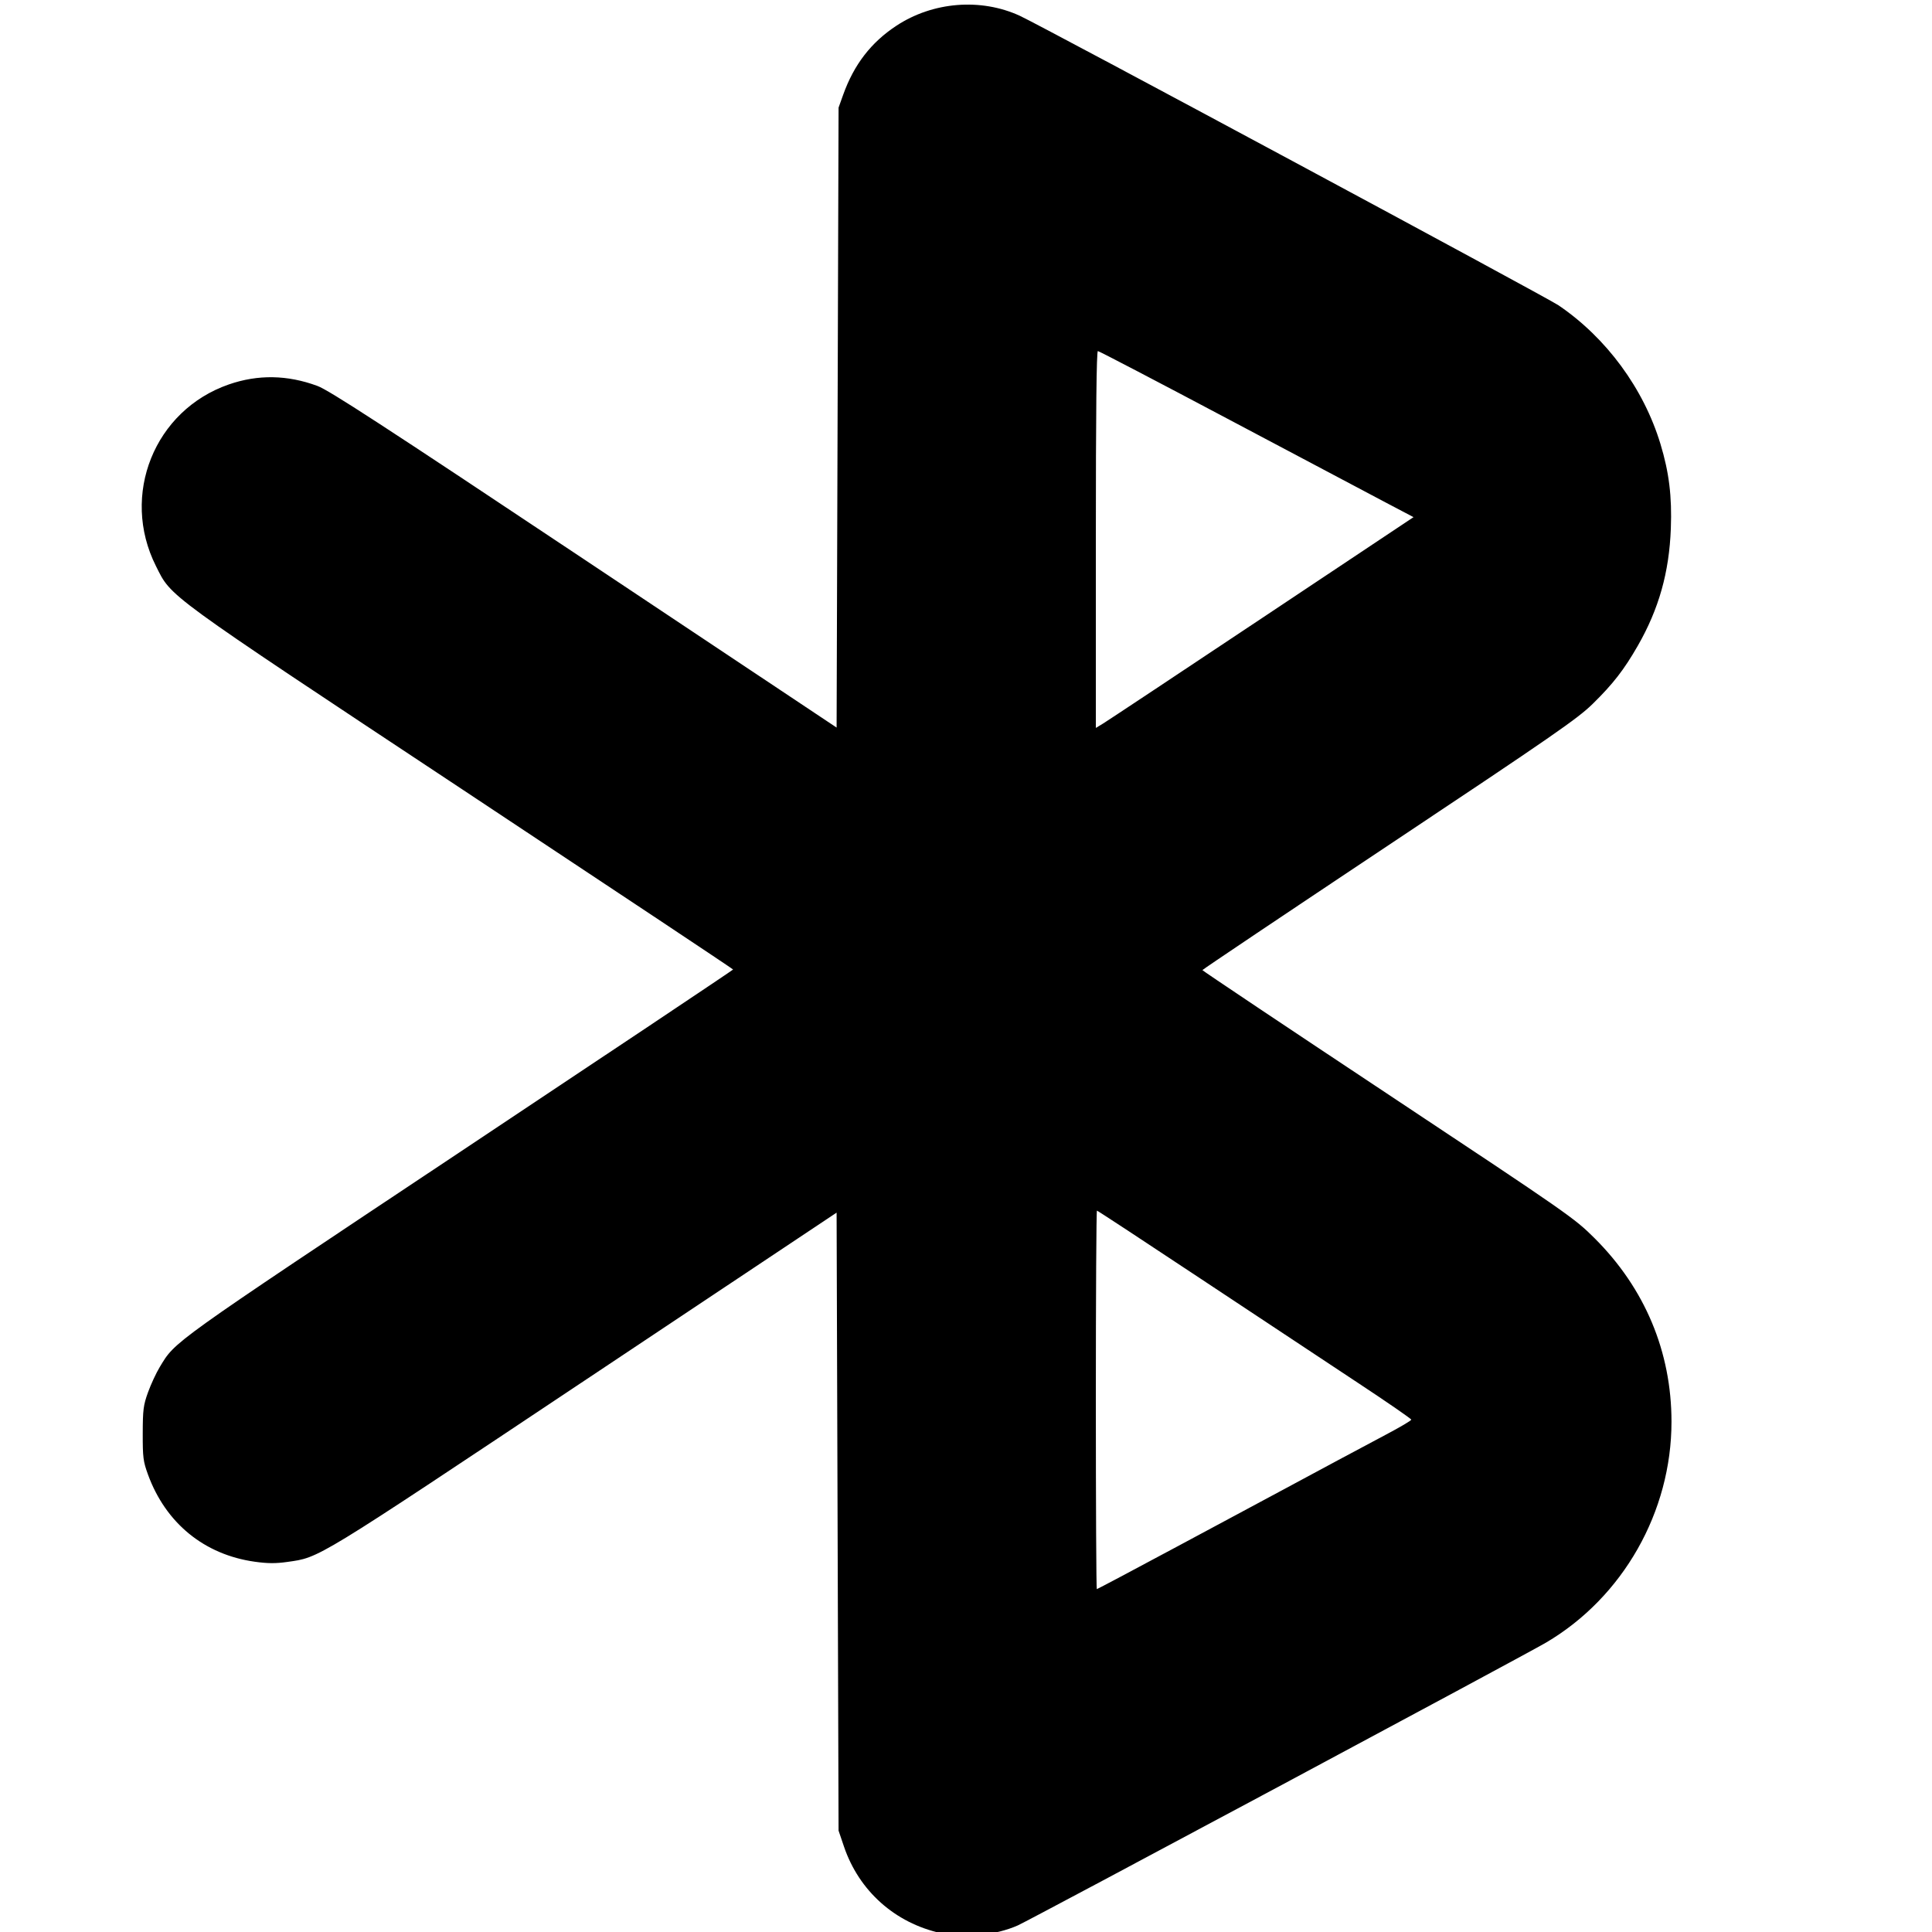
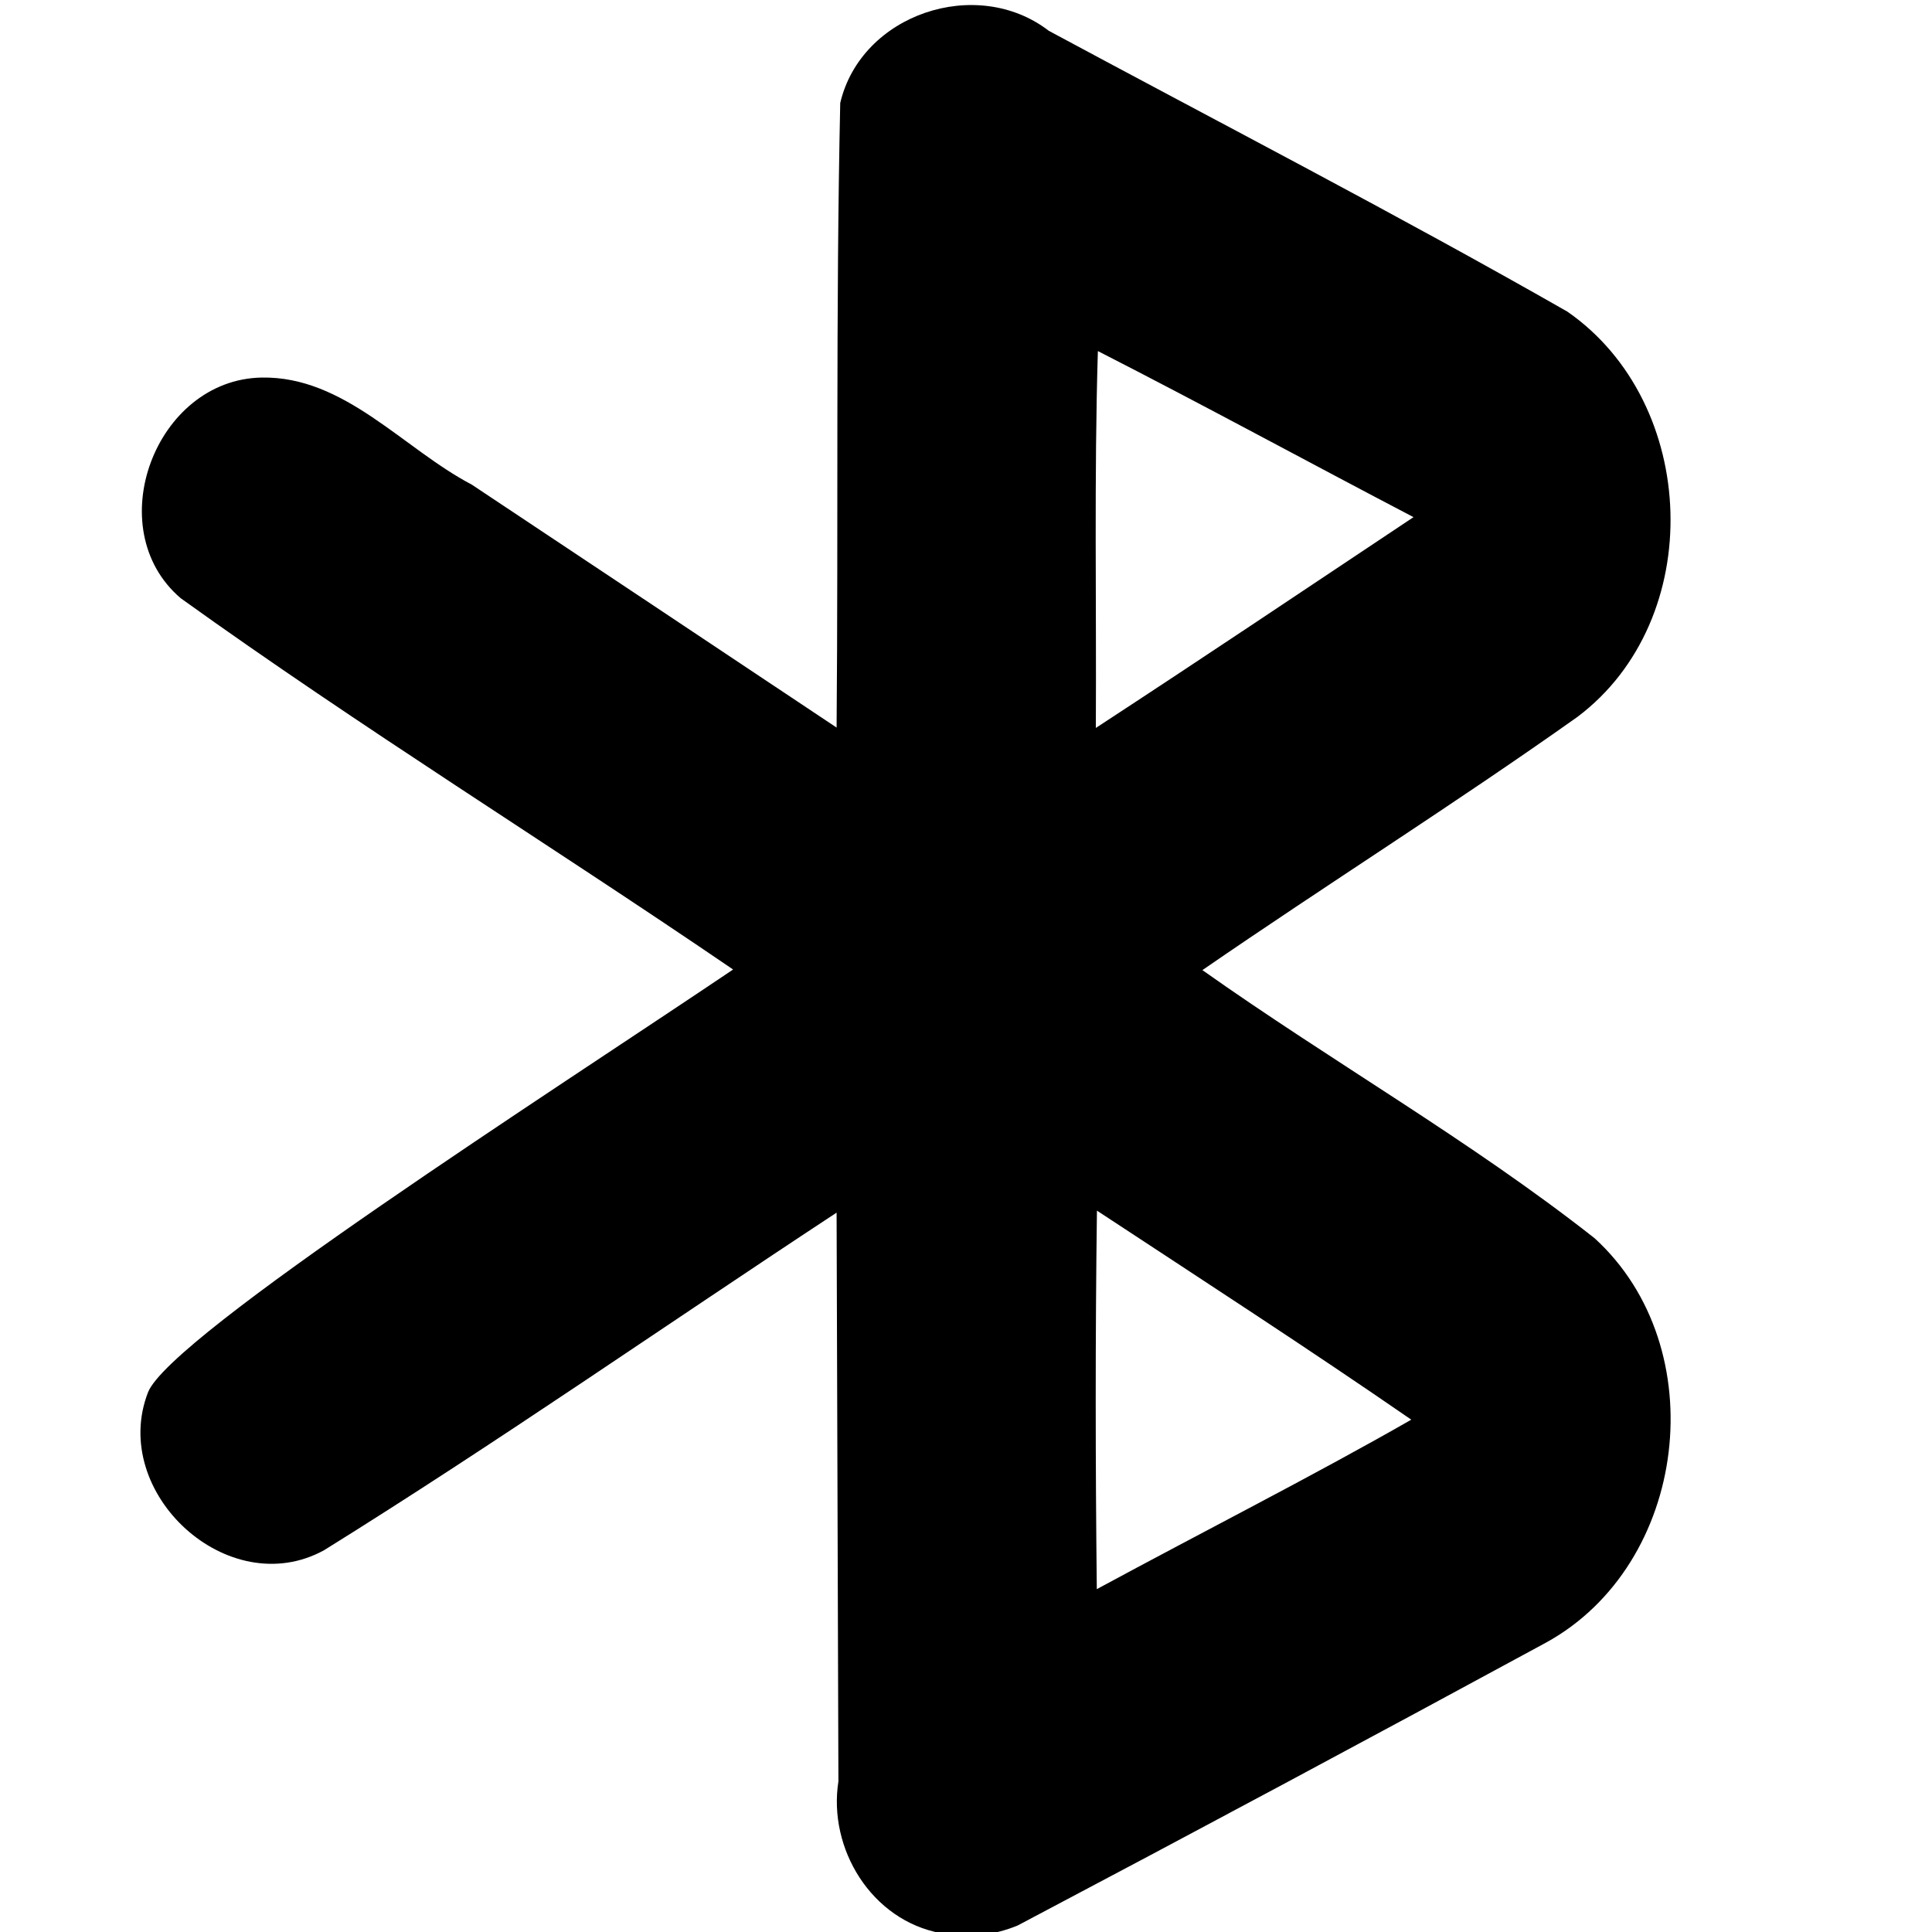
<svg xmlns="http://www.w3.org/2000/svg" fill="#000000" height="1306.667" width="1306.667" version="1.1" id="Capa_1" viewBox="0 0 355.248 355.248" xml:space="preserve">
  <defs id="defs9" />
  <g id="g4" style="fill:#000000;fill-opacity:1" transform="translate(-19.74829,172.6333)">
-     <path style="fill:#000000;stroke-width:0.362" d="m 192.791,182.834 c -8.474,-1.866 -15.089,-7.766 -17.857,-15.929 l -0.993,-2.928 -0.181,-56.818 -0.181,-56.818 -46.4,30.917 C 77.294,114.499 78.57,113.721 72.556,114.571 c -2.119,0.3 -3.603,0.29 -5.953,-0.039 -9.295,-1.3 -16.388,-7.092 -19.65,-16.046 -0.874,-2.399 -0.968,-3.138 -0.958,-7.553 0.01,-4.361 0.115,-5.183 0.969,-7.553 0.527,-1.462 1.499,-3.554 2.161,-4.649 2.907,-4.805 1.608,-3.875 55.078,-39.453 27.69,-18.424 50.345,-33.563 50.345,-33.642 0,-0.079 -22.389,-14.969 -49.753,-33.09 -55.25,-36.587 -53.448,-35.273 -56.381,-41.113 -6.549,-13.039 -0.278,-28.636 13.42,-33.38 5.352,-1.853 10.761,-1.762 16.273,0.275 2.143,0.792 11.87,7.116 49.073,31.905 l 46.4,30.917 0.181,-56.999 0.181,-56.999 0.843,-2.356 c 1.99,-5.562 5.139,-9.643 9.803,-12.707 6.708,-4.406 15.5,-5.113 22.671,-1.822 4.088,1.876 96.796,51.7 99.061,53.239 8.807,5.981 15.647,15.282 18.744,25.488 1.589,5.237 2.131,9.648 1.911,15.552 -0.301,8.064 -2.199,14.797 -6.081,21.569 -2.528,4.411 -4.567,7.035 -8.304,10.693 -2.771,2.712 -7.259,5.819 -37.447,25.919 -18.864,12.561 -34.301,22.919 -34.303,23.019 -0.002,0.1 15.363,10.377 34.145,22.837 33.293,22.088 34.245,22.752 37.969,26.462 9.253,9.221 14.137,20.873 14.141,33.739 0.006,16.567 -8.924,32.289 -23.071,40.618 -3.988,2.348 -94.854,50.998 -97.137,52.007 -4.09,1.809 -9.751,2.381 -14.097,1.424 z m 43.405,-71.095 c 8.027,-4.308 17.042,-9.143 20.032,-10.745 2.991,-1.602 7.313,-3.926 9.606,-5.164 2.293,-1.238 6.249,-3.348 8.791,-4.689 2.542,-1.341 4.622,-2.57 4.622,-2.732 0,-0.162 -4.445,-3.228 -9.878,-6.813 -5.433,-3.585 -18.391,-12.168 -28.797,-19.072 -10.405,-6.905 -19.01,-12.554 -19.122,-12.554 -0.112,0 -0.203,15.66 -0.203,34.8 0,19.14 0.08,34.8 0.177,34.8 0.097,0 6.745,-3.524 14.772,-7.832 z m 15.618,-170.729 27.848,-18.553 -5.01,-2.635 c -2.756,-1.449 -15.731,-8.32 -28.834,-15.268 -13.103,-6.948 -23.991,-12.633 -24.197,-12.633 -0.253,0 -0.373,11.123 -0.373,34.648 v 34.648 l 1.359,-0.827 c 0.748,-0.455 13.891,-9.176 29.207,-19.38 z" id="path3083" />
+     <path style="fill:#000000;stroke-width:0.362" d="m 192.791,182.834 c -12.786,-2.341 -20.823,-15.52 -18.879,-27.917 L 173.578,50.342 C 142.146,71.008 111.268,92.555 79.328,112.421 61.713,122.076 39.801,101.86 46.964,83.381 51.046,72.992 121.439,27.957 154.547,5.637 120.852,-17.357 86.101,-38.839 52.974,-62.638 c -14.967,-12.766 -4.684,-40.25 14.907,-40.572 15.236,-0.26 25.946,13.043 38.62,19.691 22.377,14.863 44.719,29.78 67.078,44.67 0.323,-38.266 -0.16,-76.673 0.668,-114.851 3.854,-16.37 25.113,-23.459 38.35,-13.269 31.823,17.127 63.979,33.73 95.352,51.635 24.246,16.826 25.666,56.601 1.867,74.51 -22.628,16.05 -46.13,30.831 -68.975,46.57 23.755,16.82 49.254,31.305 72.114,49.3 22.052,20.111 17.23,59.987 -8.929,74.357 -32.282,17.514 -64.658,34.861 -97.137,52.007 -4.417,1.849 -9.399,2.359 -14.097,1.424 z m 86.456,-94.425 c -19.038,-13.141 -38.473,-25.718 -57.797,-38.438 -0.312,23.197 -0.282,46.402 -0.026,69.6 19.326,-10.454 40.583,-21.268 57.823,-31.161 z m 0.414,-165.952 c -19.374,-10.127 -38.569,-20.598 -58.041,-30.536 -0.695,23.085 -0.248,46.199 -0.373,69.296 20.538,-13.432 37.565,-24.87 58.414,-38.761 z" id="path3083" />
  </g>
</svg>
